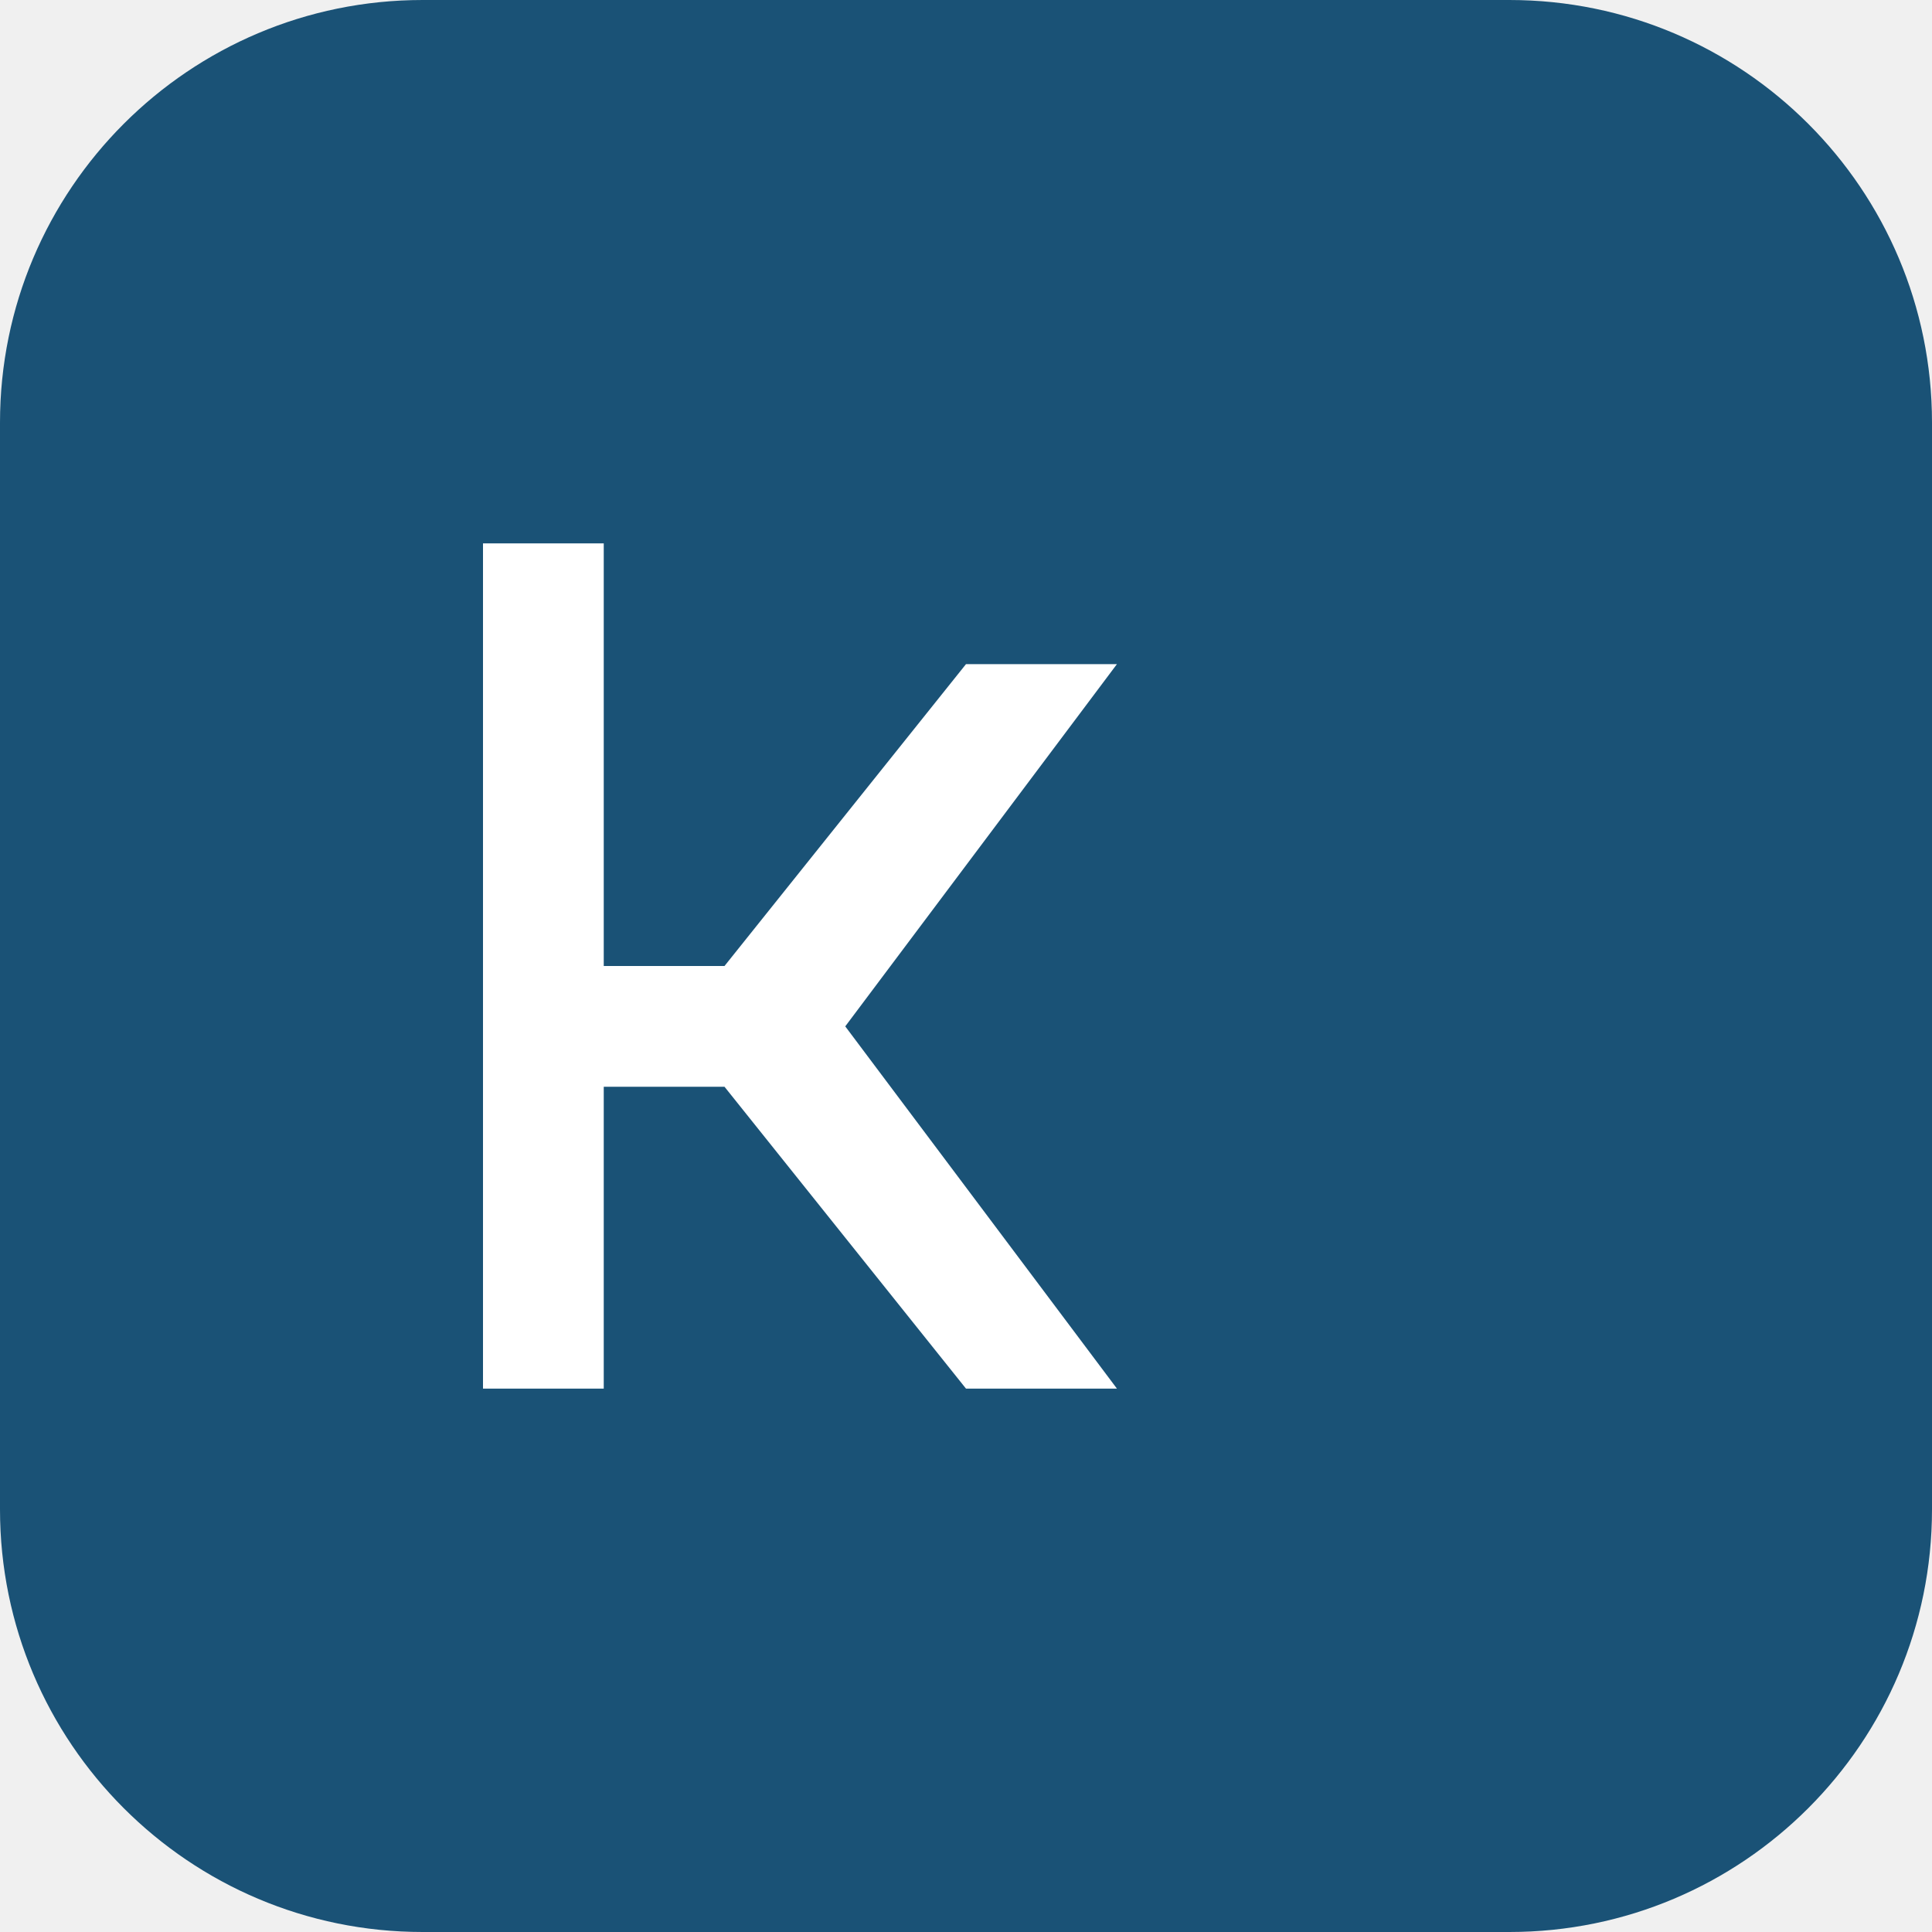
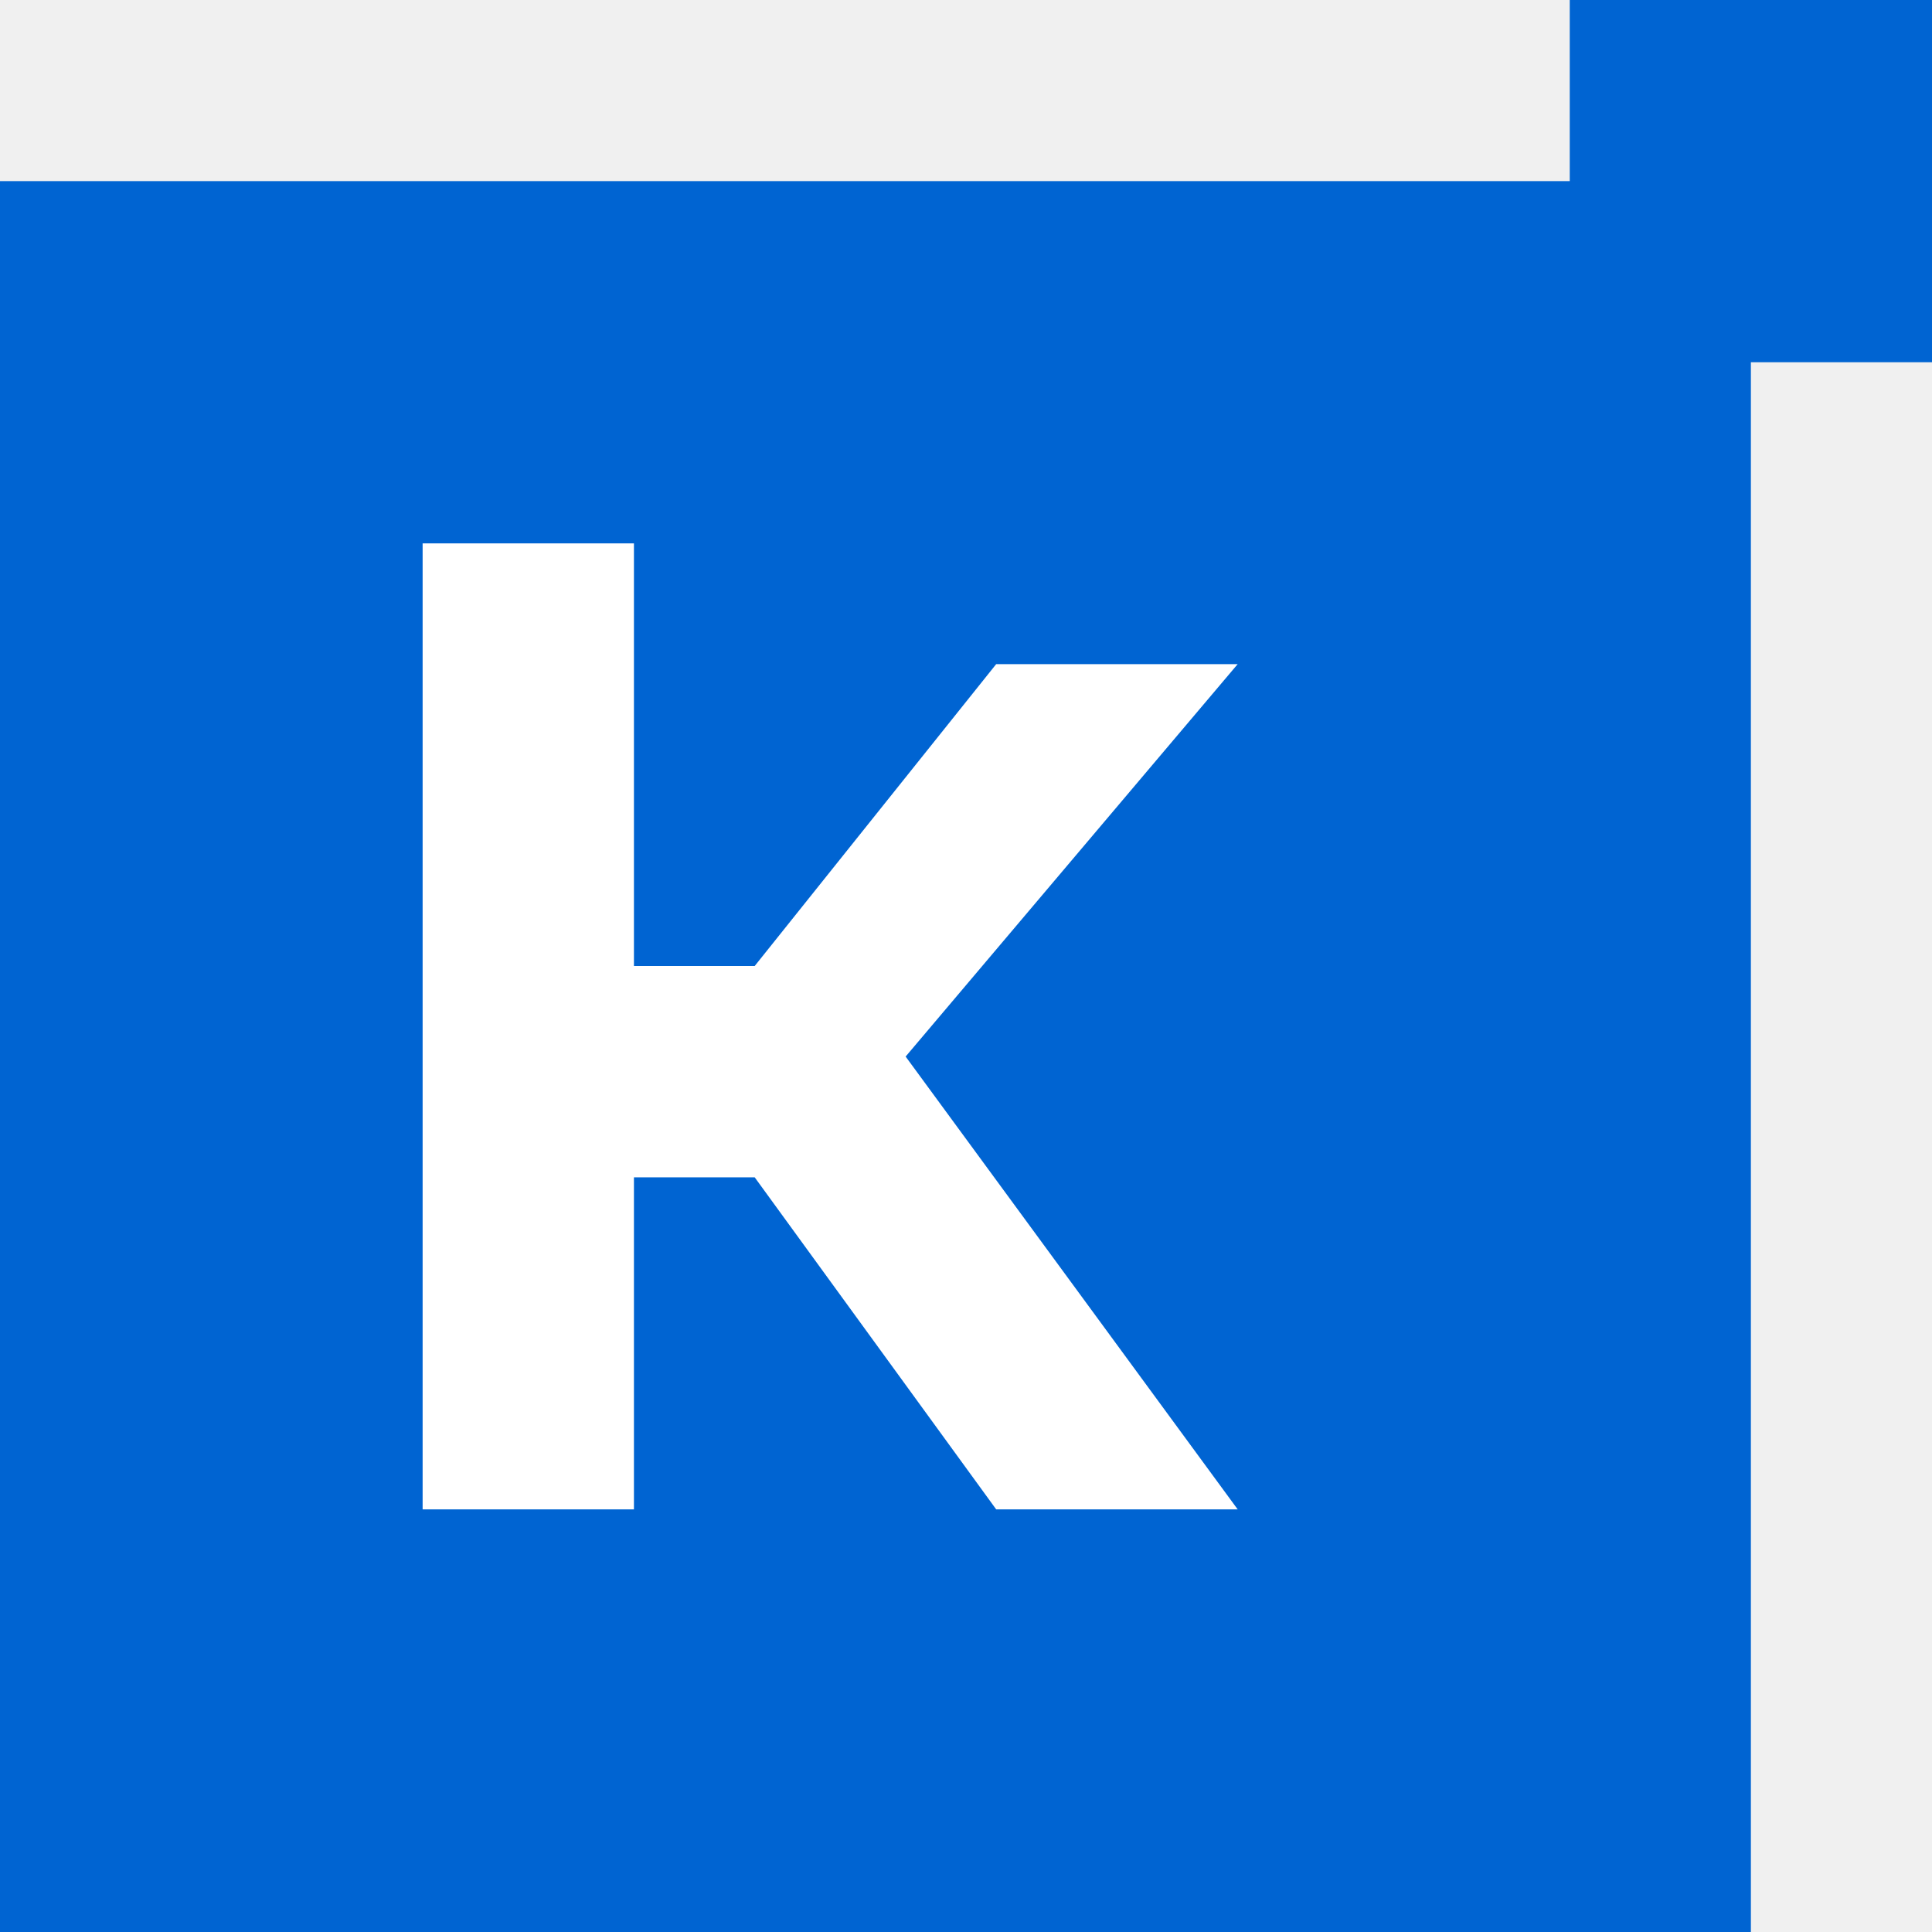
- <svg xmlns="http://www.w3.org/2000/svg" viewBox="0 0 64 64">
-   <rect width="64" height="64" rx="14" fill="#1a5276" />
-   <path d="M16 18 L16 46 L20 46 L20 36 L24 36 L32 46 L37 46 L28 34 L37 22 L32 22 L24 32 L20 32 L20 18 Z" fill="#ffffff" />
+ <svg xmlns="http://www.w3.org/2000/svg" viewBox="0 0 64 64" role="img" aria-label="KALKU">
+   <rect x="0" y="6" width="58" height="58" fill="#0064d2" />
+   <rect x="52" y="0" width="12" height="12" fill="#0064d2" />
+   <rect x="0" y="58" width="6" height="6" fill="#0064d2" />
+   <path d="M 14 18 L 14 50 L 21 50 L 21 39 L 25 39 L 33 50 L 41 50 L 30 35 L 41 22 L 33 22 L 25 32 L 21 32 L 21 18 Z" fill="#ffffff" />
</svg>
